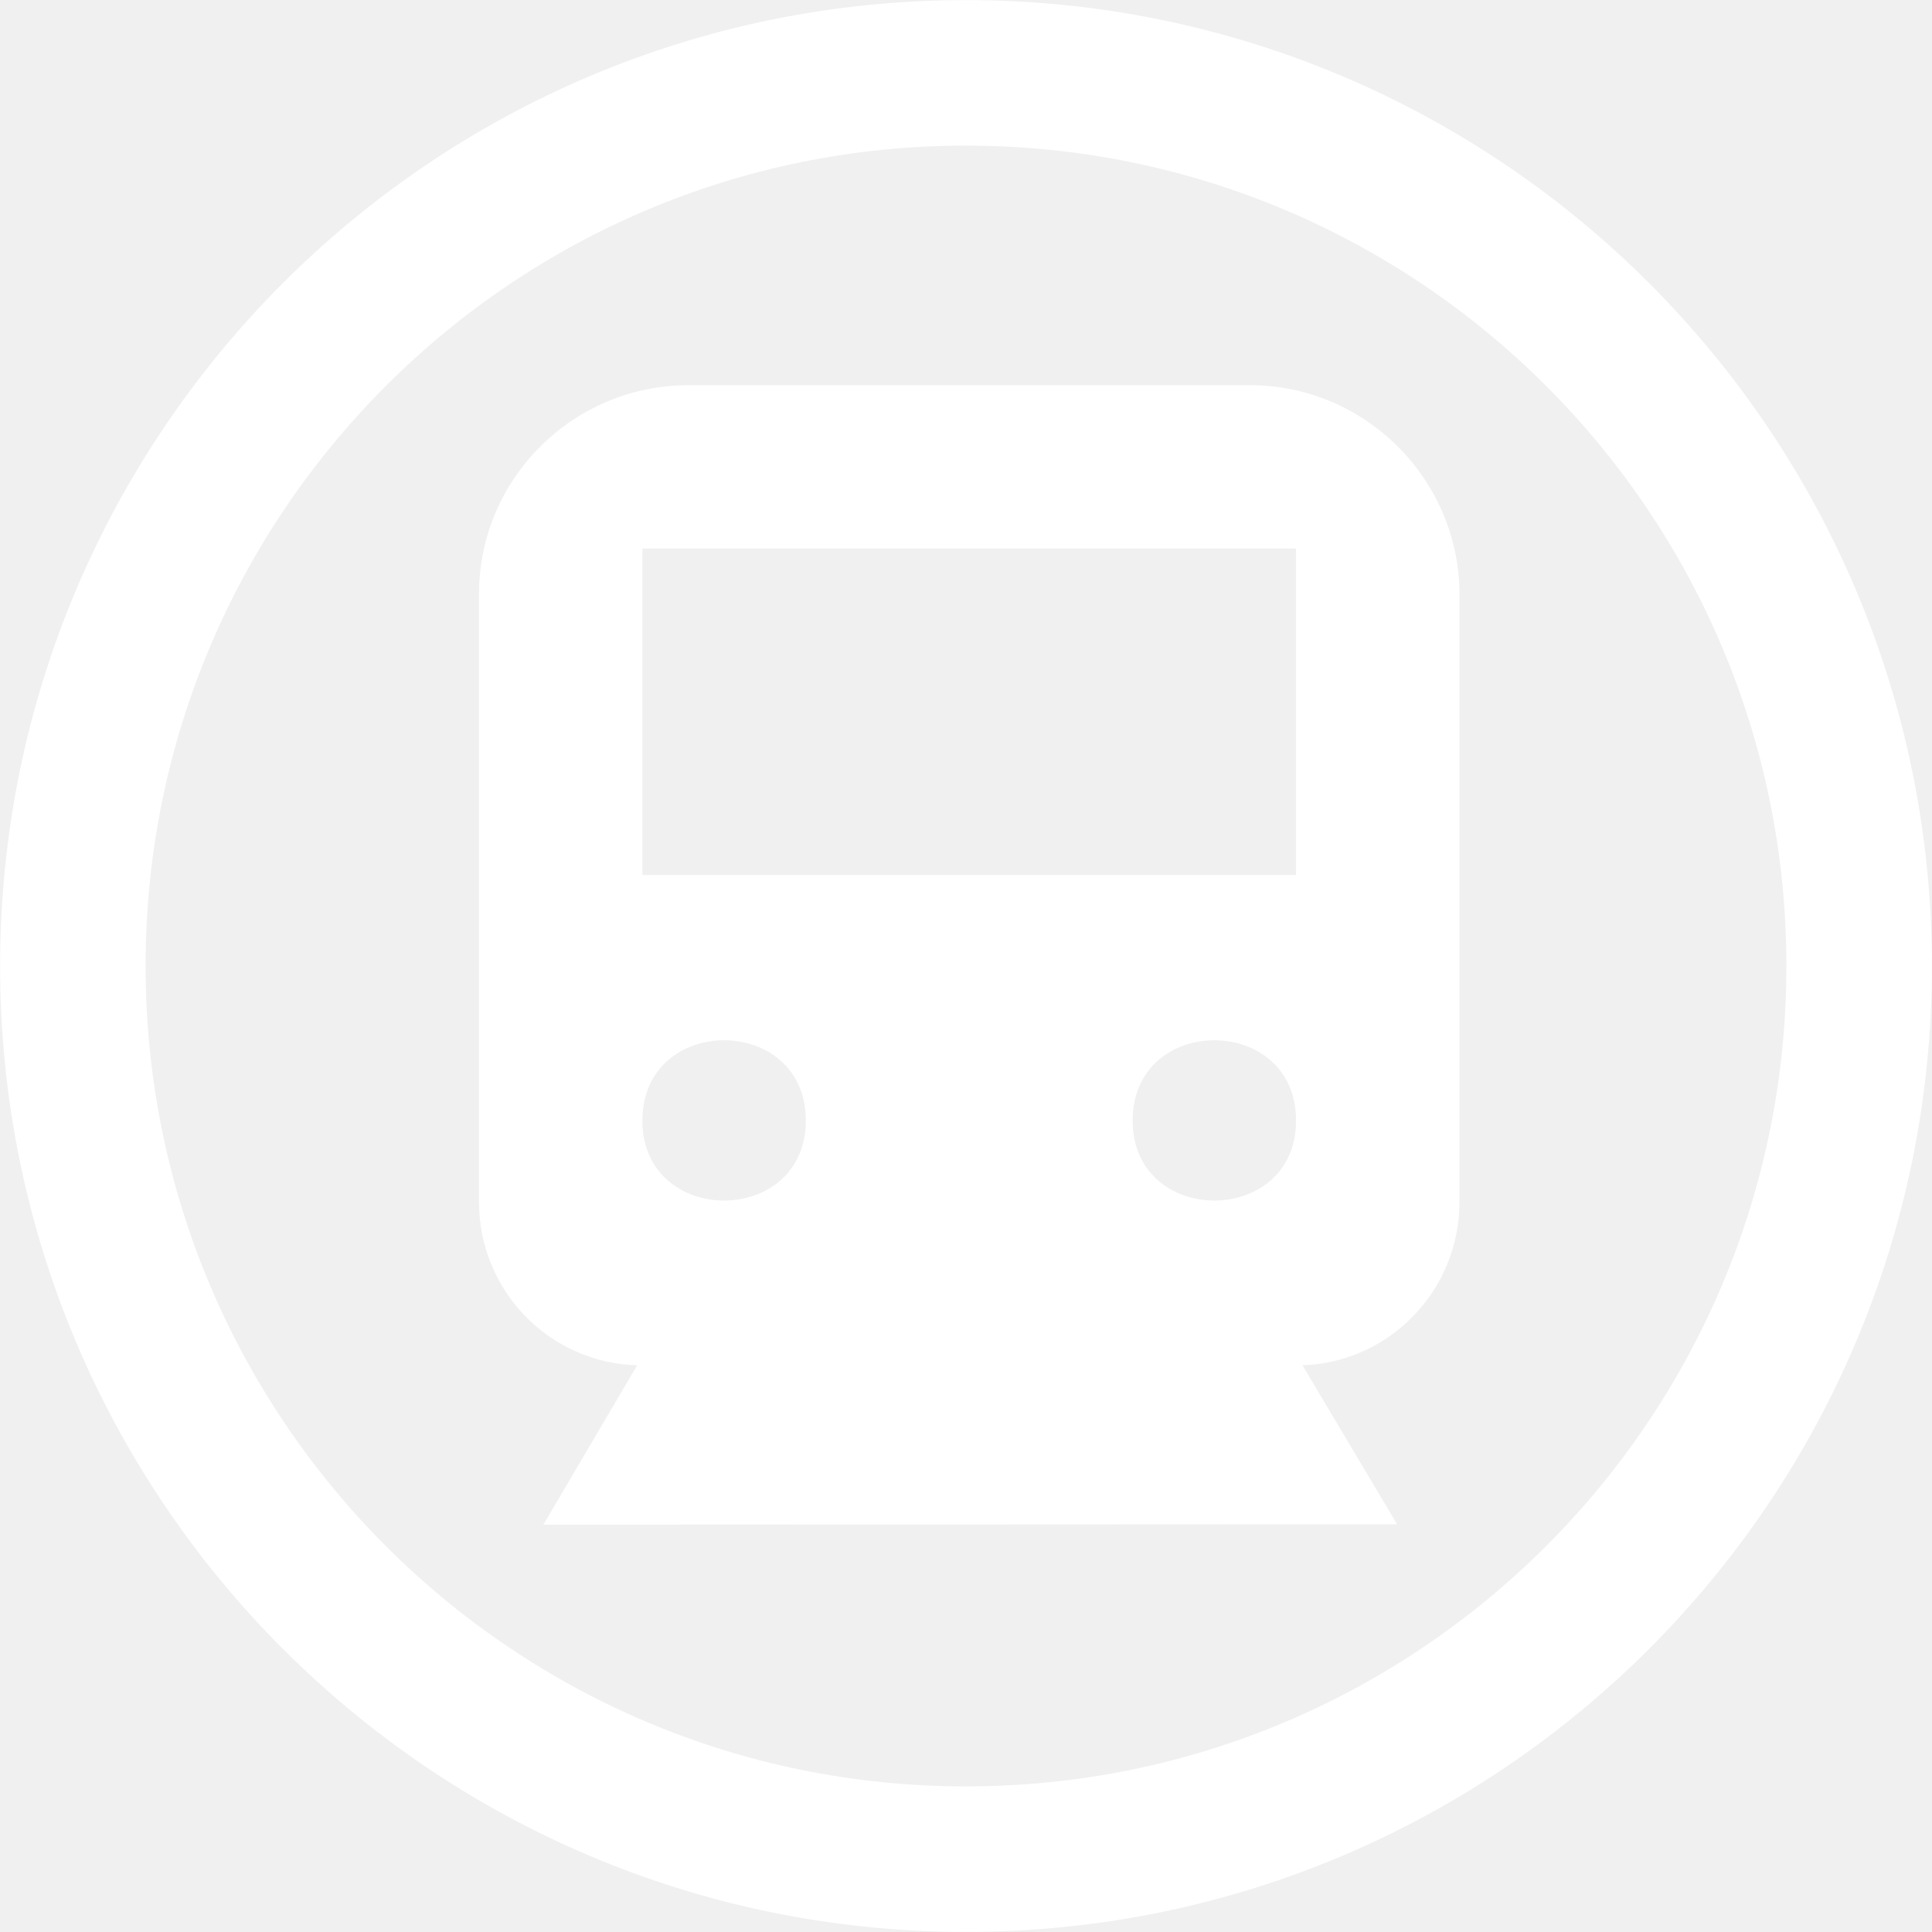
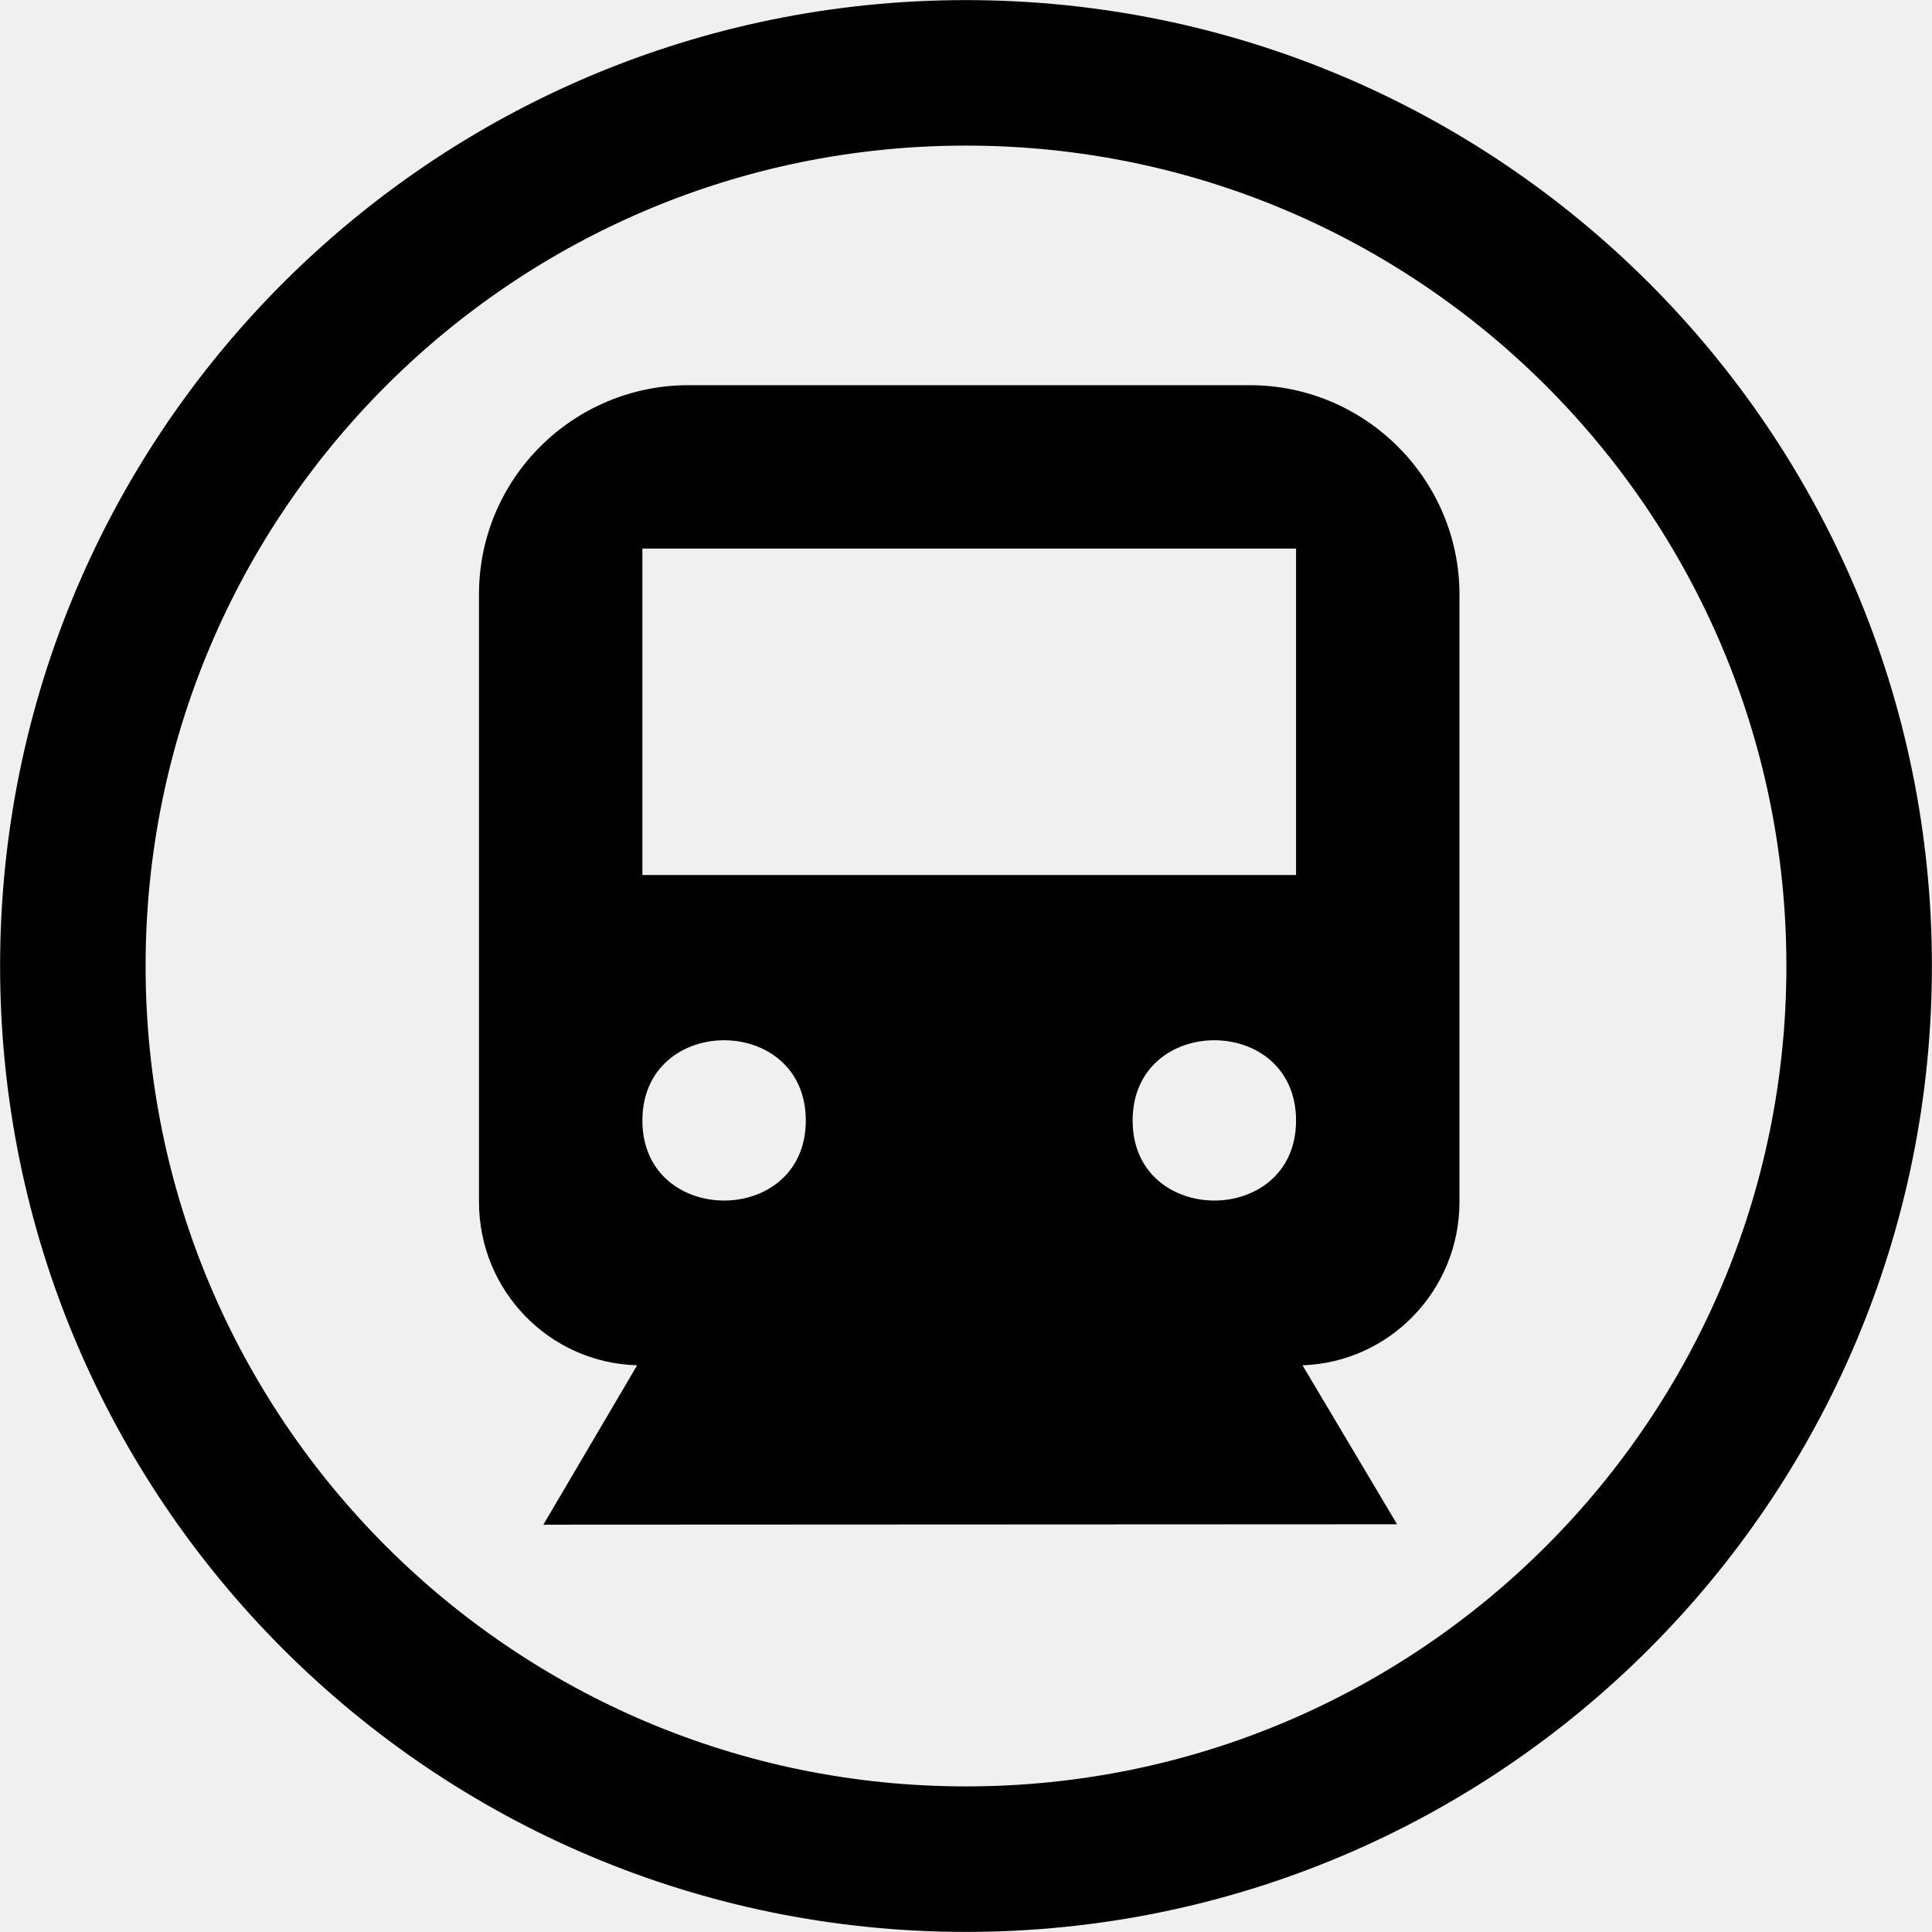
- <svg xmlns="http://www.w3.org/2000/svg" width="48" height="48" version="1.1" viewBox="0 0 48 48">
-   <path d="m17.1 9.57c-2.83 0-5.2 2.29-5.2 5.2v15.09c0 2.2 1.74 4 3.93 4.06l-2.33 3.96 21.21-0.01-2.35-3.95c2.16-0.07 3.9-1.86 3.9-4.06v-15.09c0-2.85-2.33-5.2-5.21-5.2zm-1.14 4.06h16.24v8.11h-16.24zm4.06 14.21c0 2.65-4.06 2.65-4.06 0 0-2.66 4.06-2.66 4.06 0zm12.18 0c0 2.65-4.06 2.65-4.06 0 0-2.66 4.06-2.66 4.06 0z" fill="#fff" />
-   <circle cx="24" cy="24" r="22.19" fill="none" stroke="#fff" stroke-width="3.615" />
+ <svg xmlns="http://www.w3.org/2000/svg" width="48" height="48" version="1.1" viewBox="0 0 48 48" id="svg6">
+   <defs id="defs10" />
+   <path d="m17.1 9.57c-2.83 0-5.2 2.29-5.2 5.2v15.09c0 2.2 1.74 4 3.93 4.06l-2.33 3.96 21.21-0.01-2.35-3.95c2.16-0.07 3.9-1.86 3.9-4.06v-15.09c0-2.85-2.33-5.2-5.21-5.2zm-1.14 4.06h16.24v8.11h-16.24zm4.06 14.21c0 2.65-4.06 2.65-4.06 0 0-2.66 4.06-2.66 4.06 0zm12.18 0c0 2.65-4.06 2.65-4.06 0 0-2.66 4.06-2.66 4.06 0z" id="path2" />
+   <circle cx="24" cy="24" r="22.19" fill="none" stroke="black" stroke-width="3.615" id="circle4" />
</svg>
